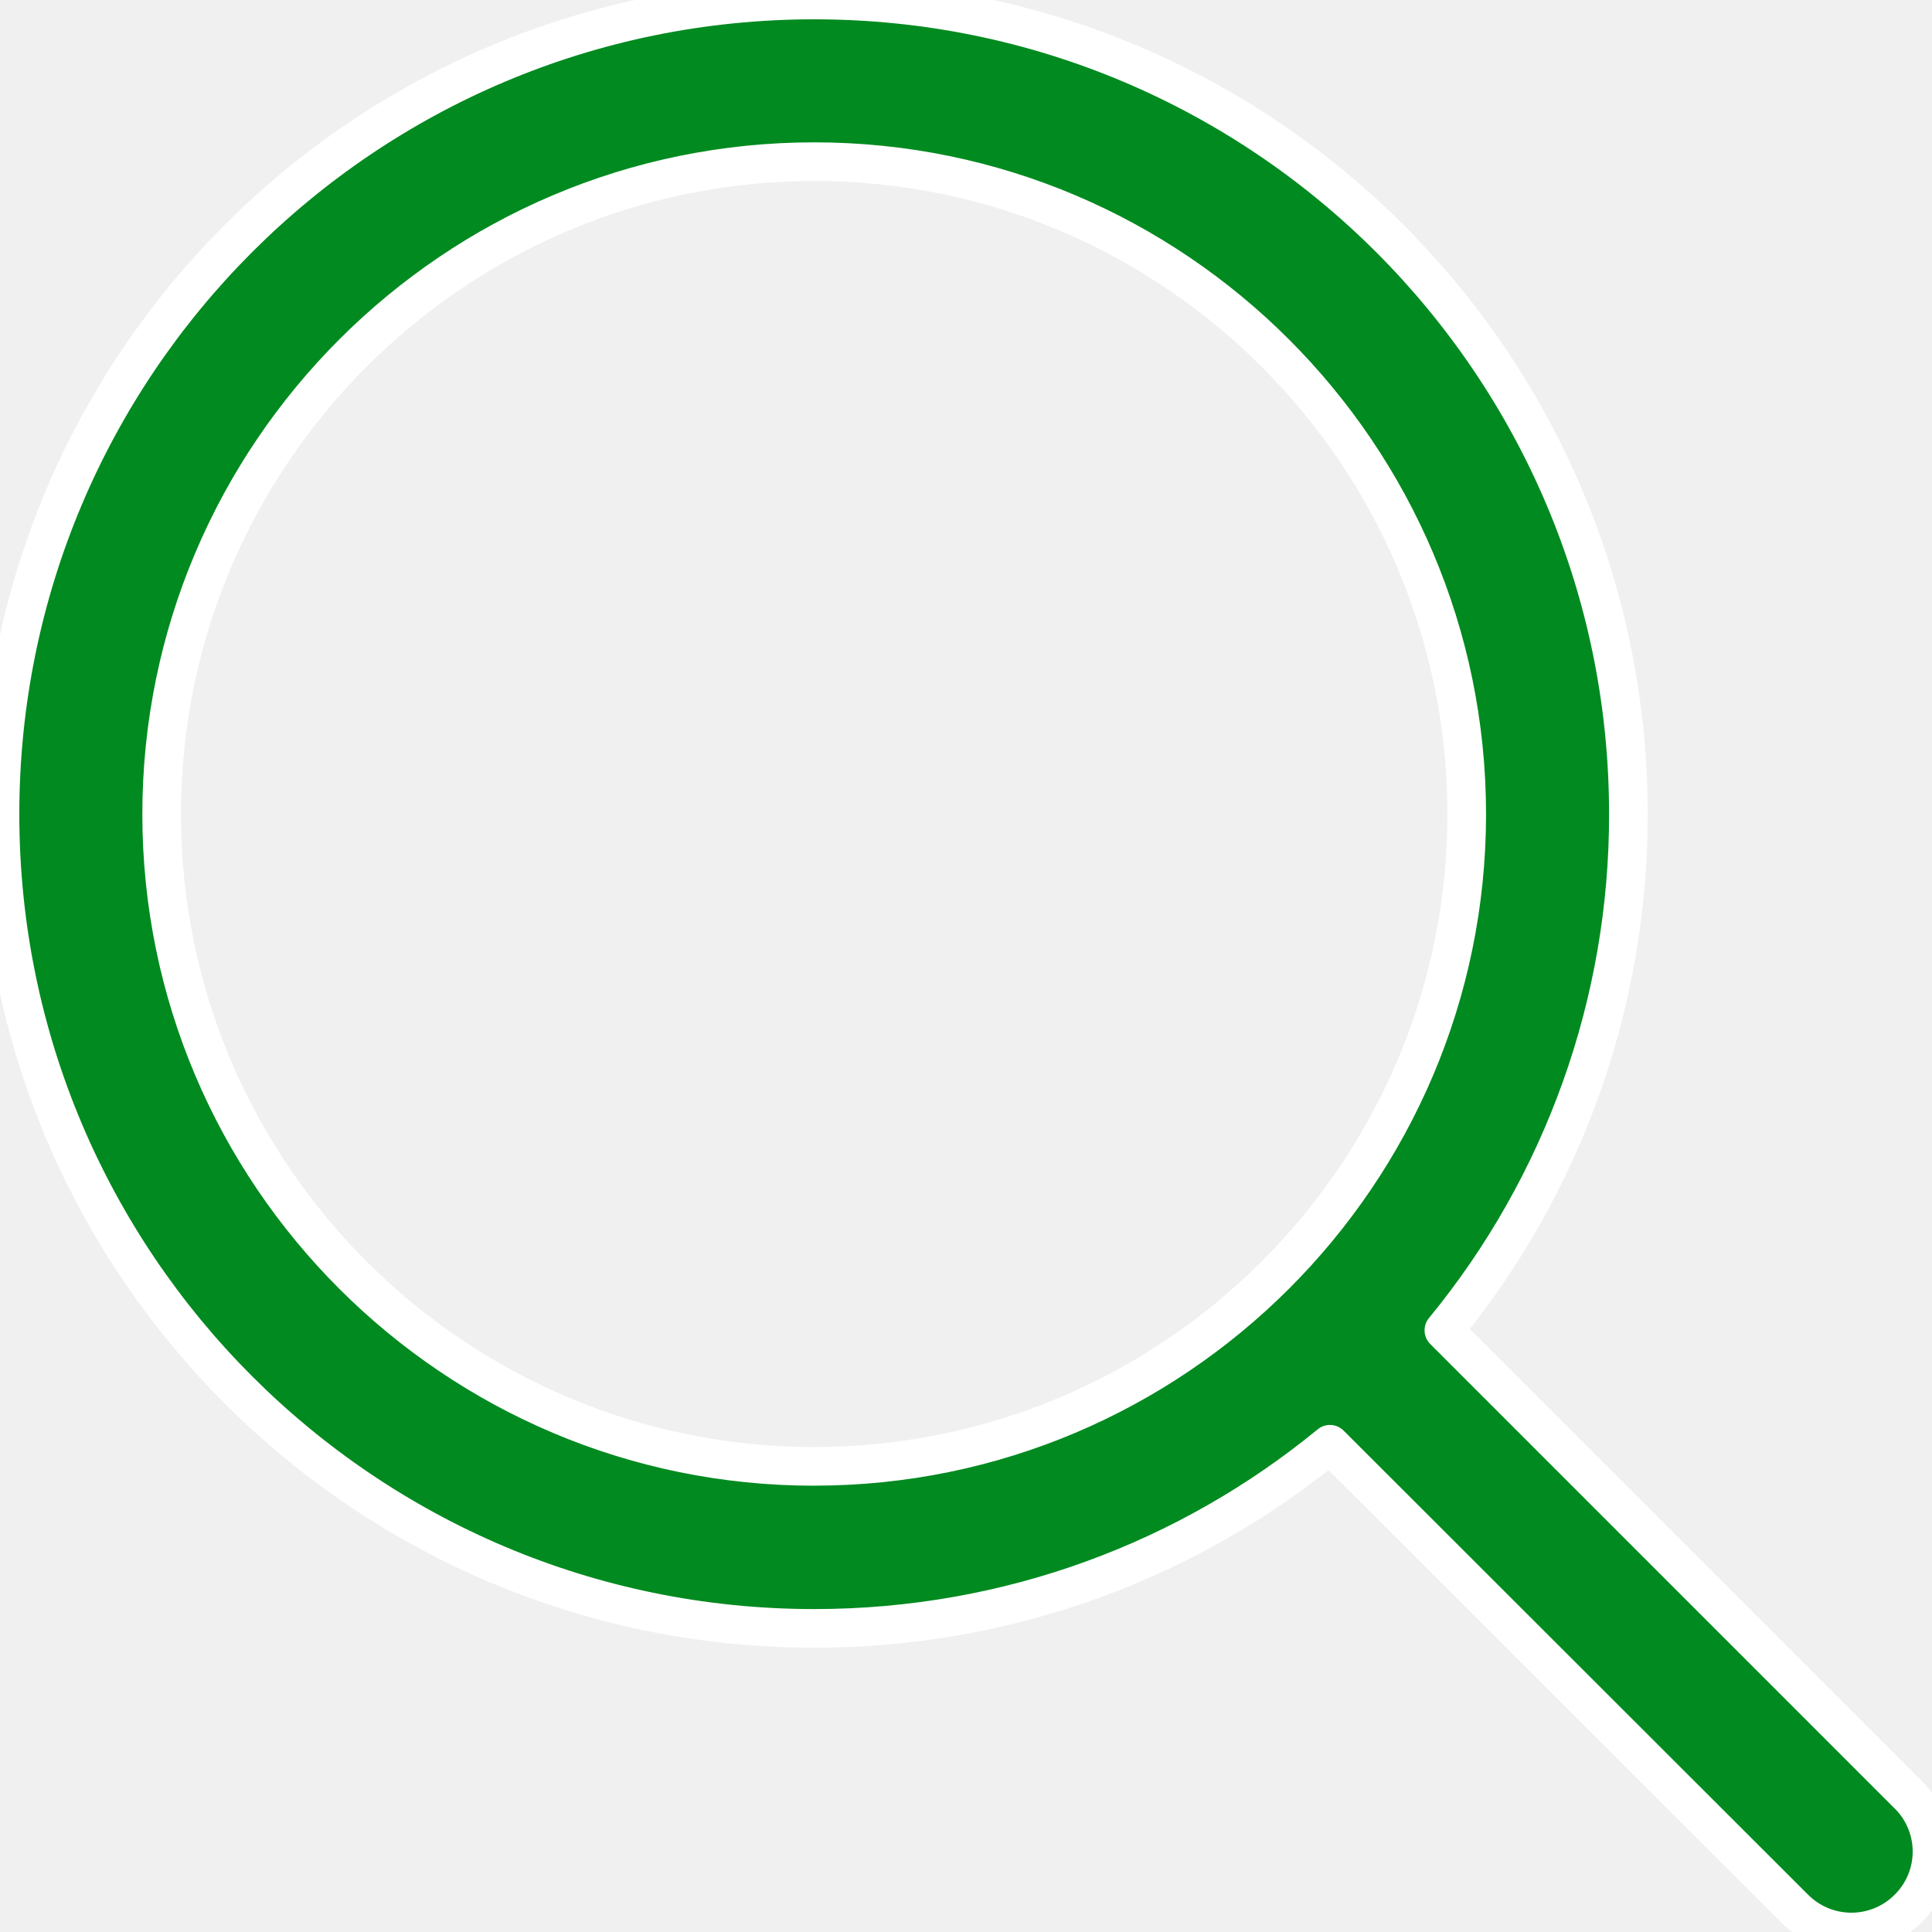
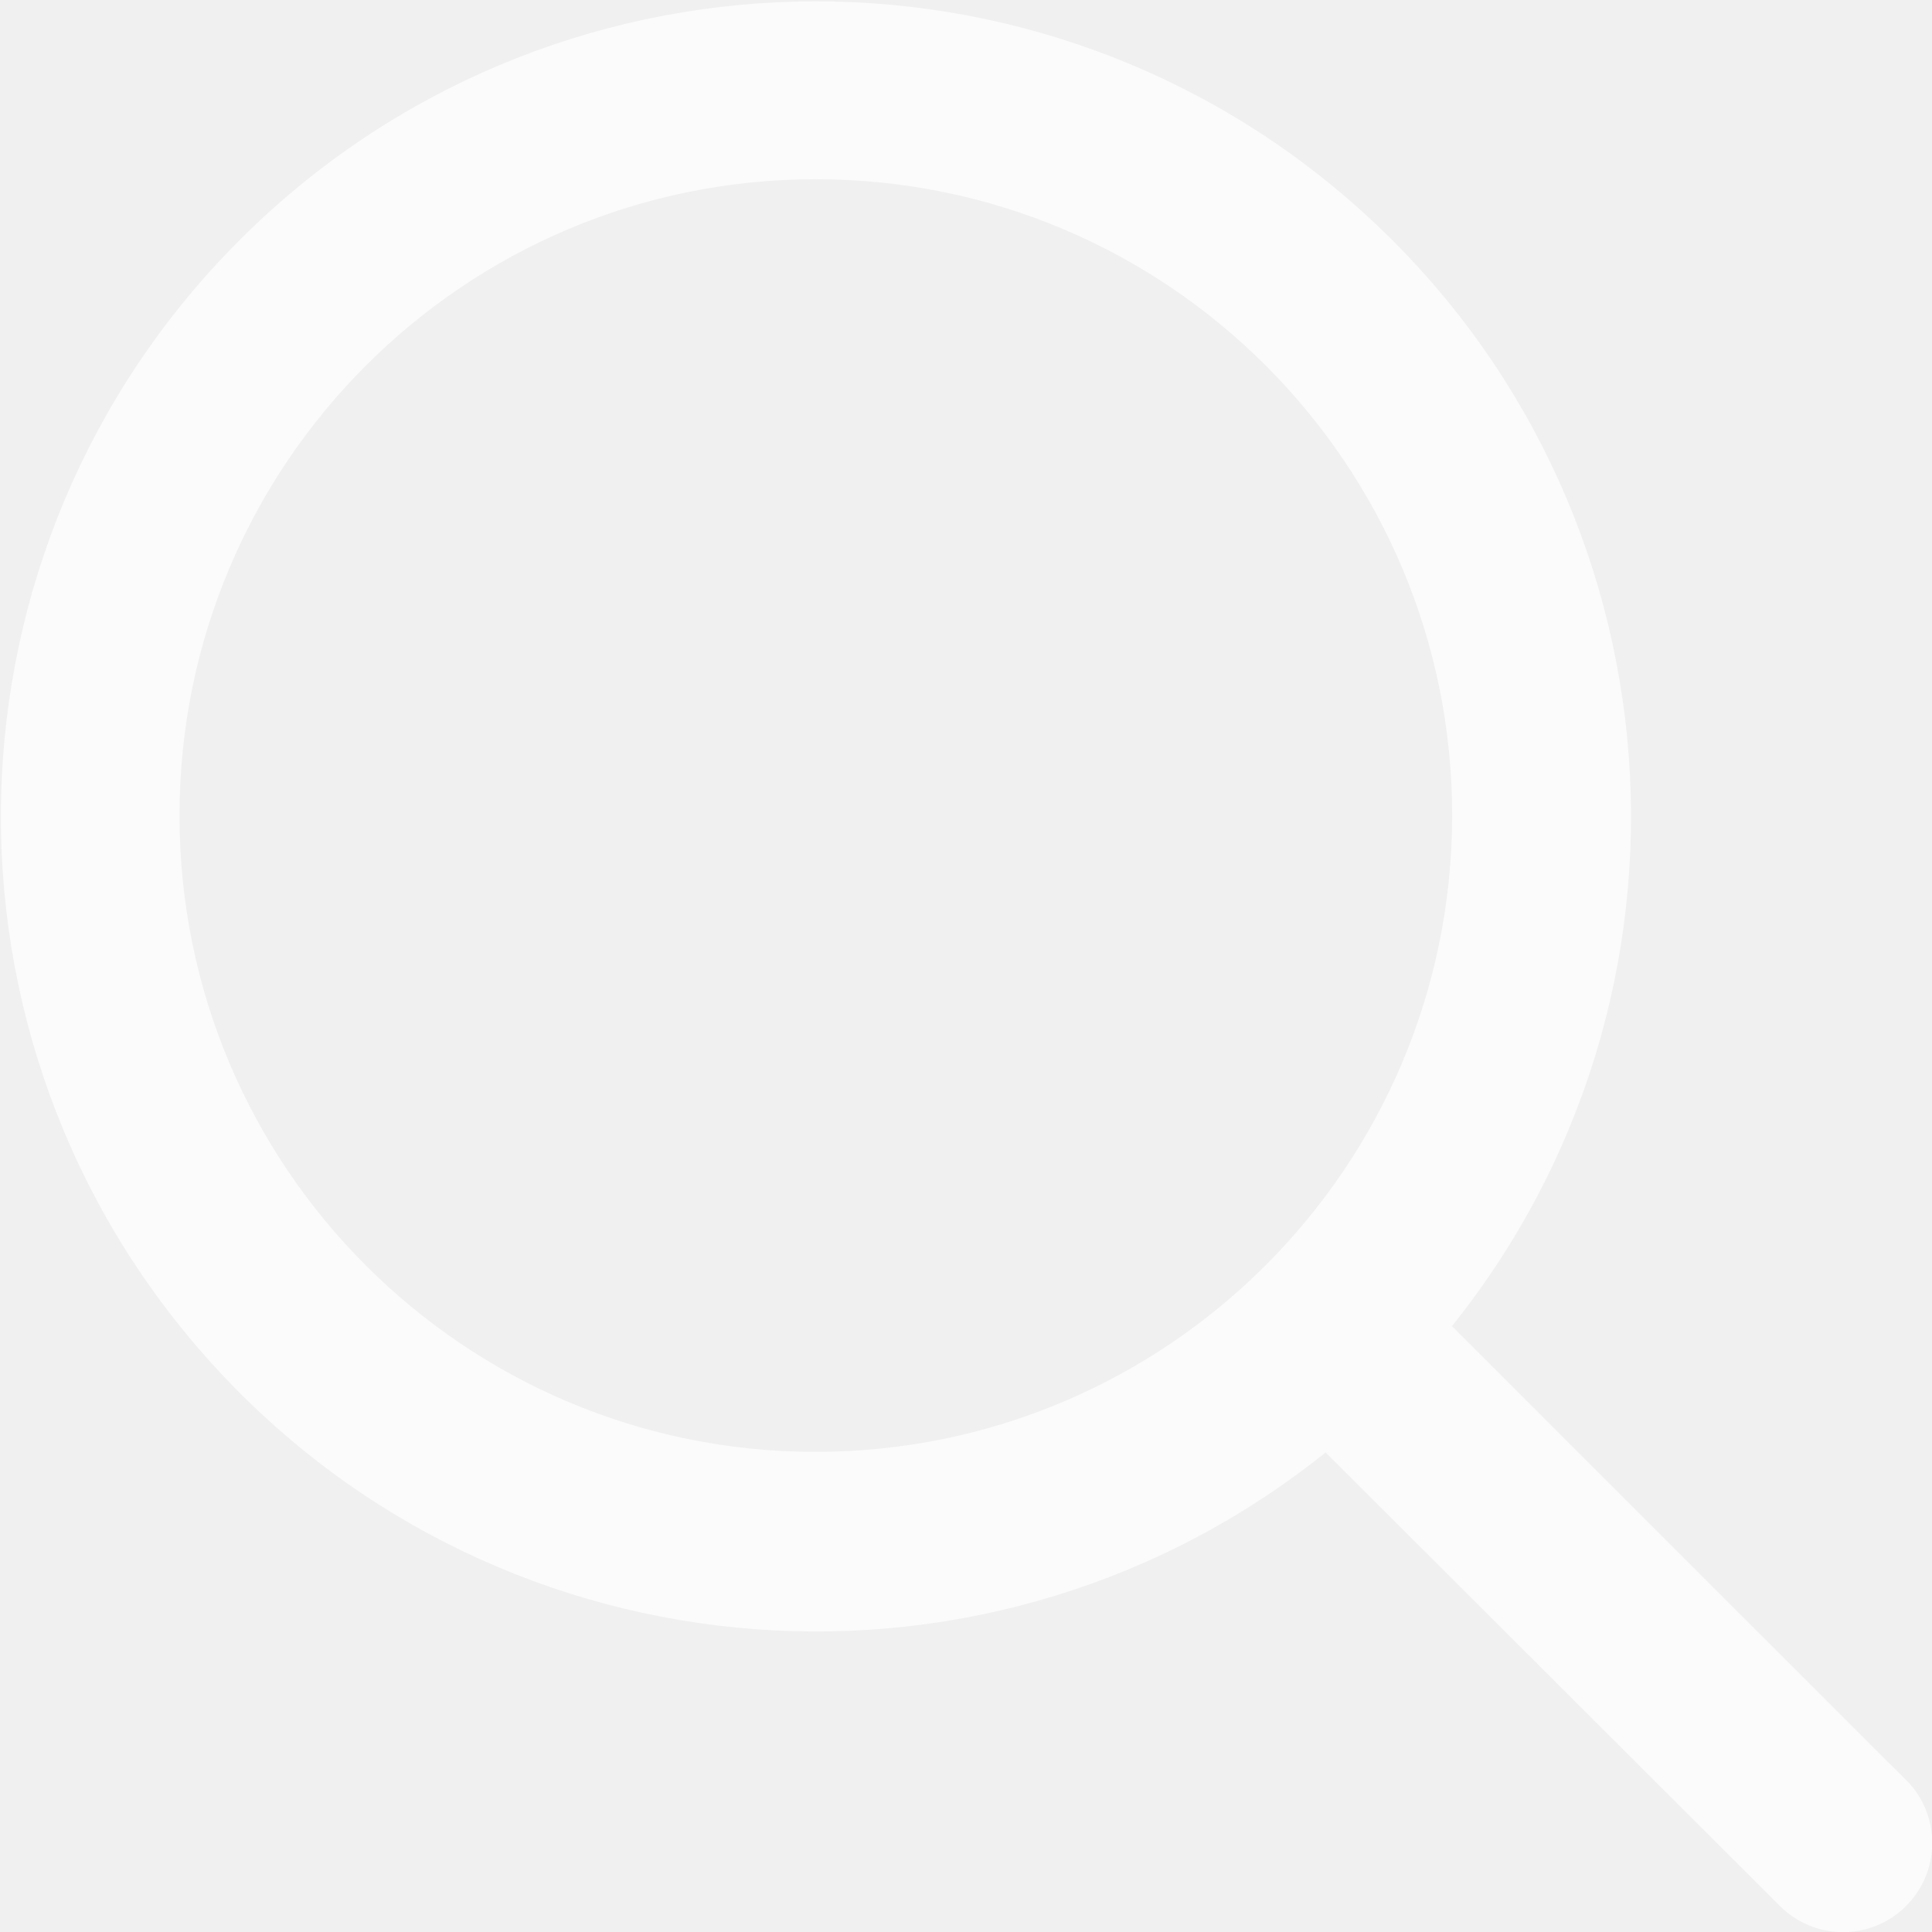
- <svg xmlns="http://www.w3.org/2000/svg" width="40" height="40" viewBox="286 573 40 40">
-   <g>
-     <g>
-       <path d="m325.51 610.16-9.616-9.617a16.798 16.798 0 0 0 3.82-10.686c0-9.306-7.55-16.857-16.857-16.857-9.314 0-16.857 7.551-16.857 16.857s7.543 16.857 16.857 16.857c4.057 0 7.772-1.428 10.678-3.812l9.616 9.608a1.665 1.665 0 0 0 2.36 0 1.656 1.656 0 0 0 0-2.35Zm-22.653-6.8c-7.453 0-13.51-6.058-13.51-13.503s6.057-13.51 13.51-13.51c7.445 0 13.51 6.065 13.51 13.51 0 7.445-6.065 13.502-13.51 13.502Z" fill="#008a1f" />
-       <path d="m325.51 610.16-9.616-9.617a16.798 16.798 0 0 0 3.82-10.686c0-9.306-7.55-16.857-16.857-16.857-9.314 0-16.857 7.551-16.857 16.857s7.543 16.857 16.857 16.857c4.057 0 7.772-1.428 10.678-3.812l9.616 9.608a1.665 1.665 0 0 0 2.36 0 1.656 1.656 0 0 0 0-2.35Zm-22.653-6.8c-7.453 0-13.51-6.058-13.51-13.503s6.057-13.51 13.51-13.51c7.445 0 13.51 6.065 13.51 13.51 0 7.445-6.065 13.502-13.51 13.502Z" stroke-linejoin="round" stroke-linecap="round" stroke-width=".8" stroke="#fff" fill="transparent" />
-     </g>
+ <svg xmlns="http://www.w3.org/2000/svg" width="20.2" height="20.2" viewBox="0 0 20.2 20.2">
+   <g id="magnifying-glass" transform="translate(0.1 0.1)" opacity="0.7">
+     <path id="Path_67" d="M30.755,29.58l-4.808-4.808a8.422,8.422,0,1,0-1.18,1.18l4.808,4.8a.833.833,0,1,0,1.18-1.176Zm-11.327-3.4a6.753,6.753,0,1,1,6.755-6.751A6.76,6.76,0,0,1,19.429,26.18Z" transform="translate(-11 -11)" fill="#fff" stroke="#fff" stroke-width="0.2" />
  </g>
</svg>
